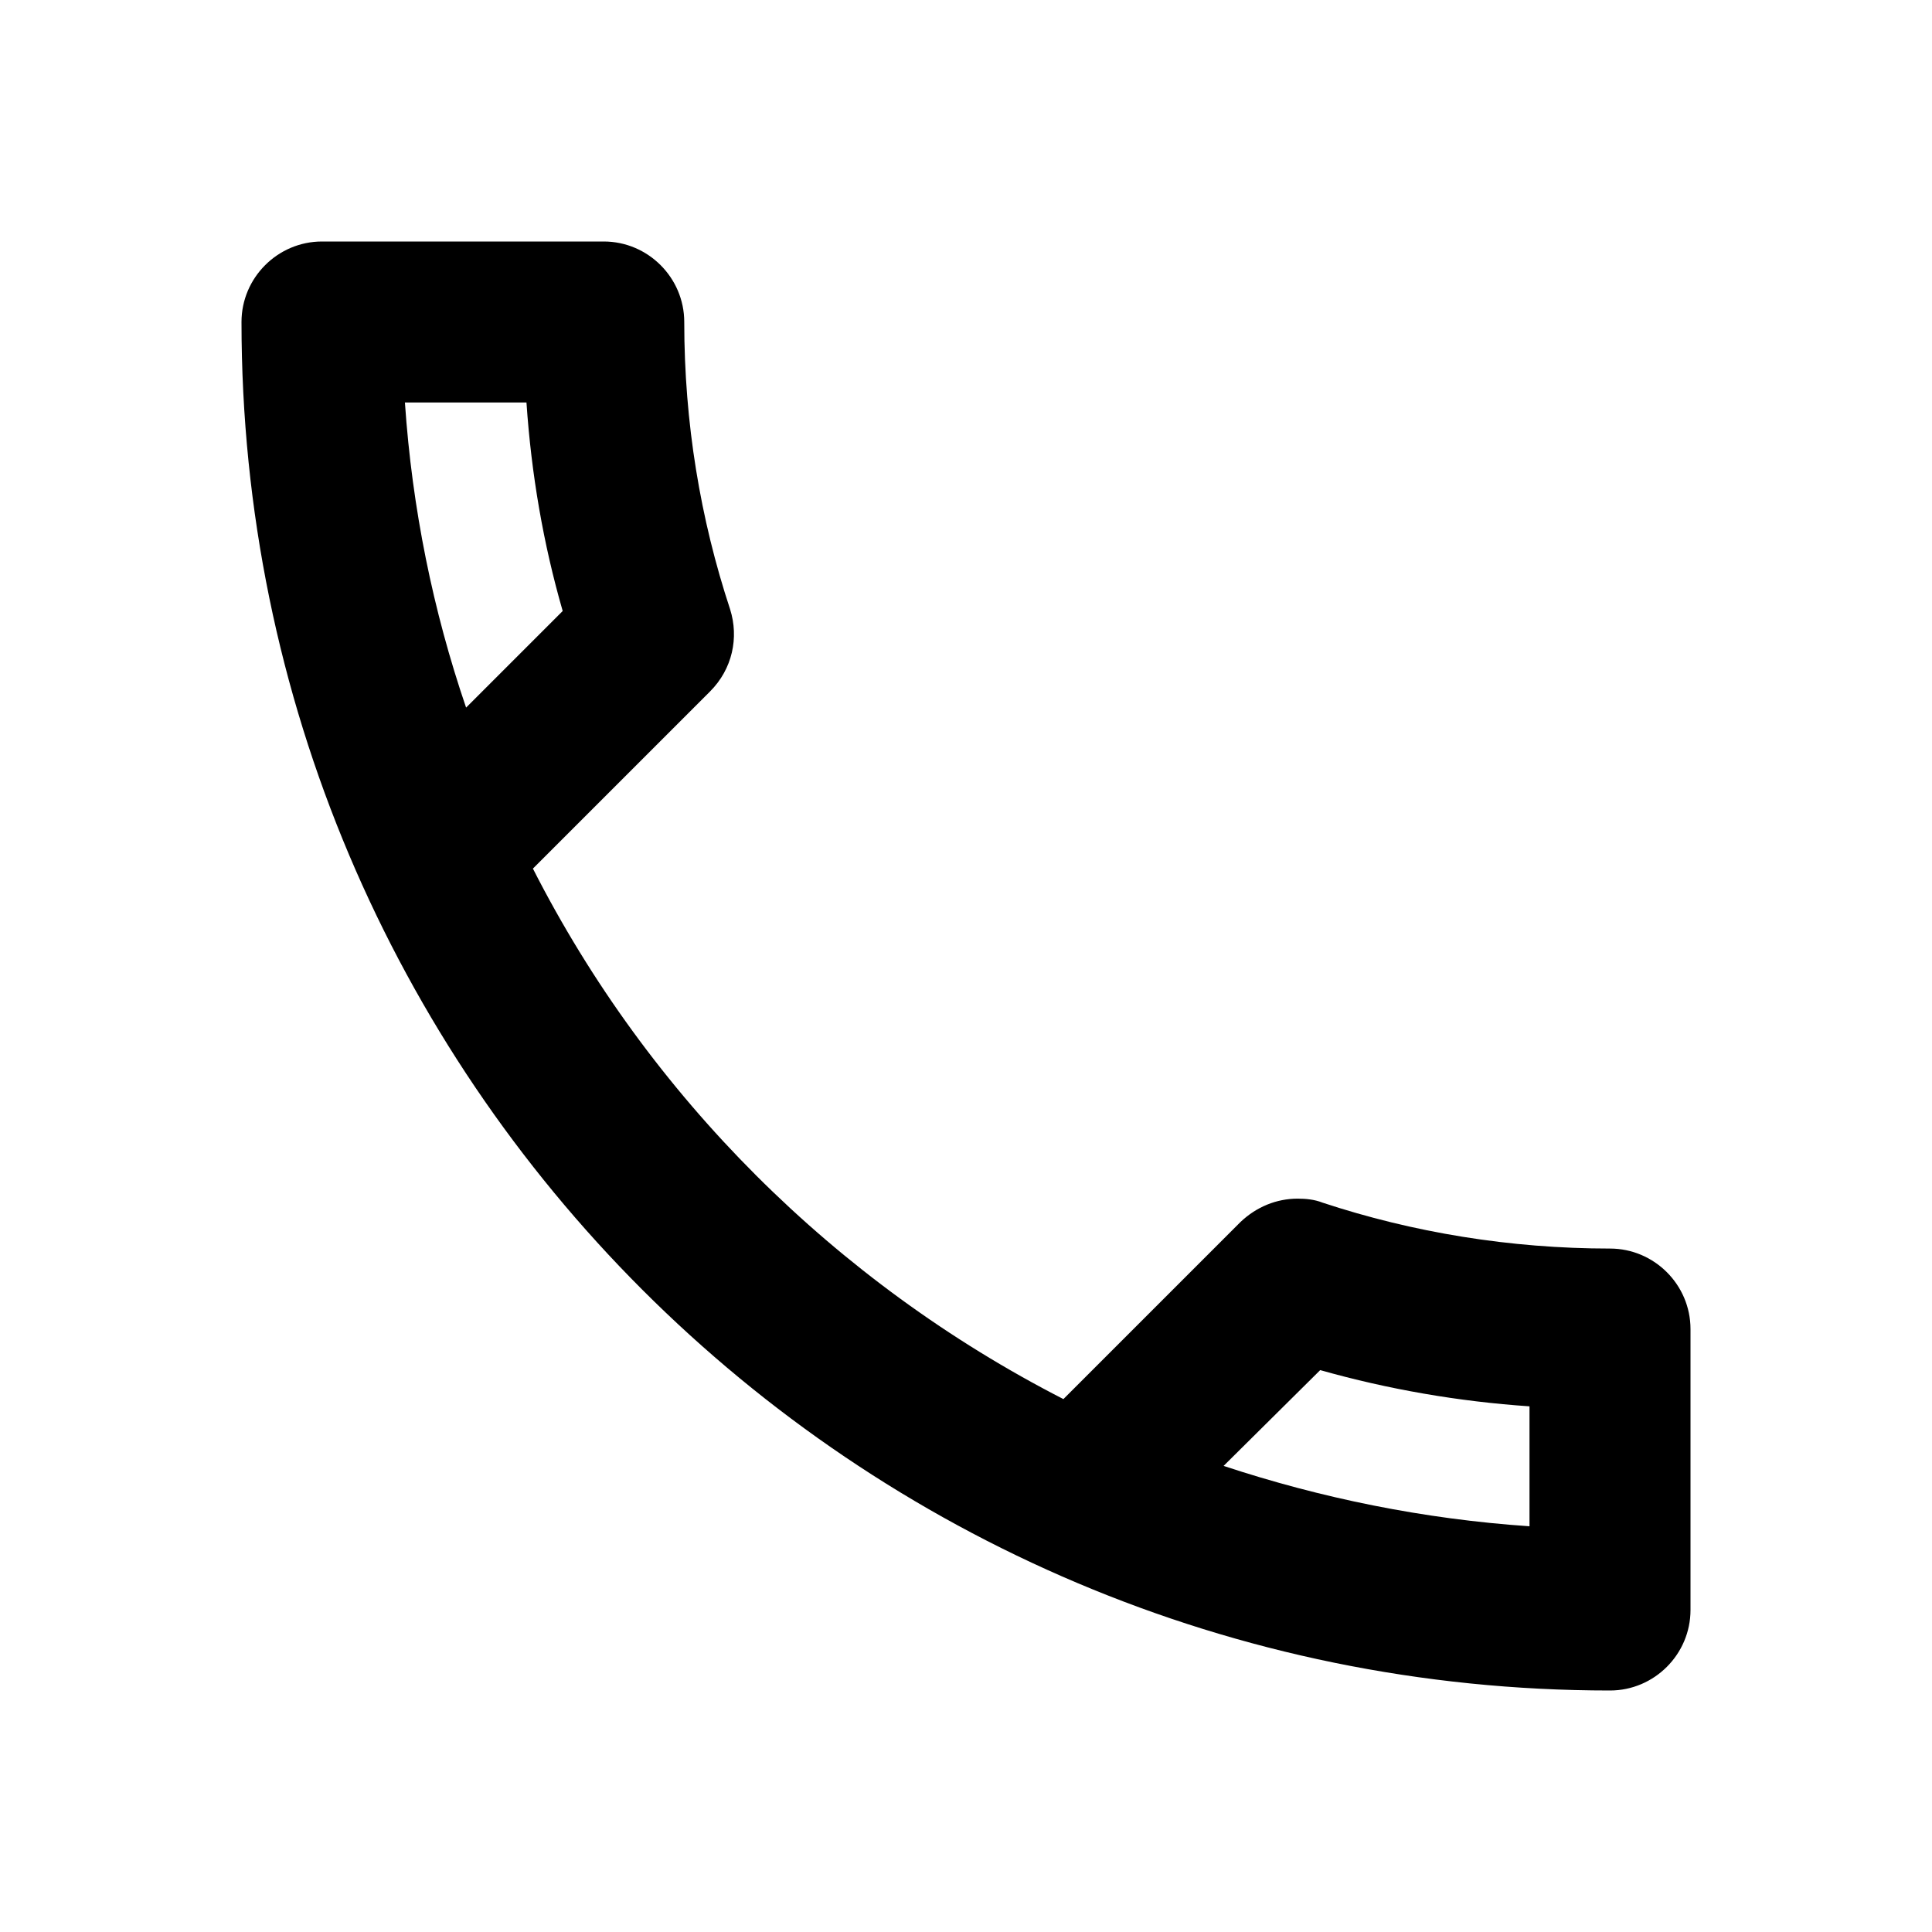
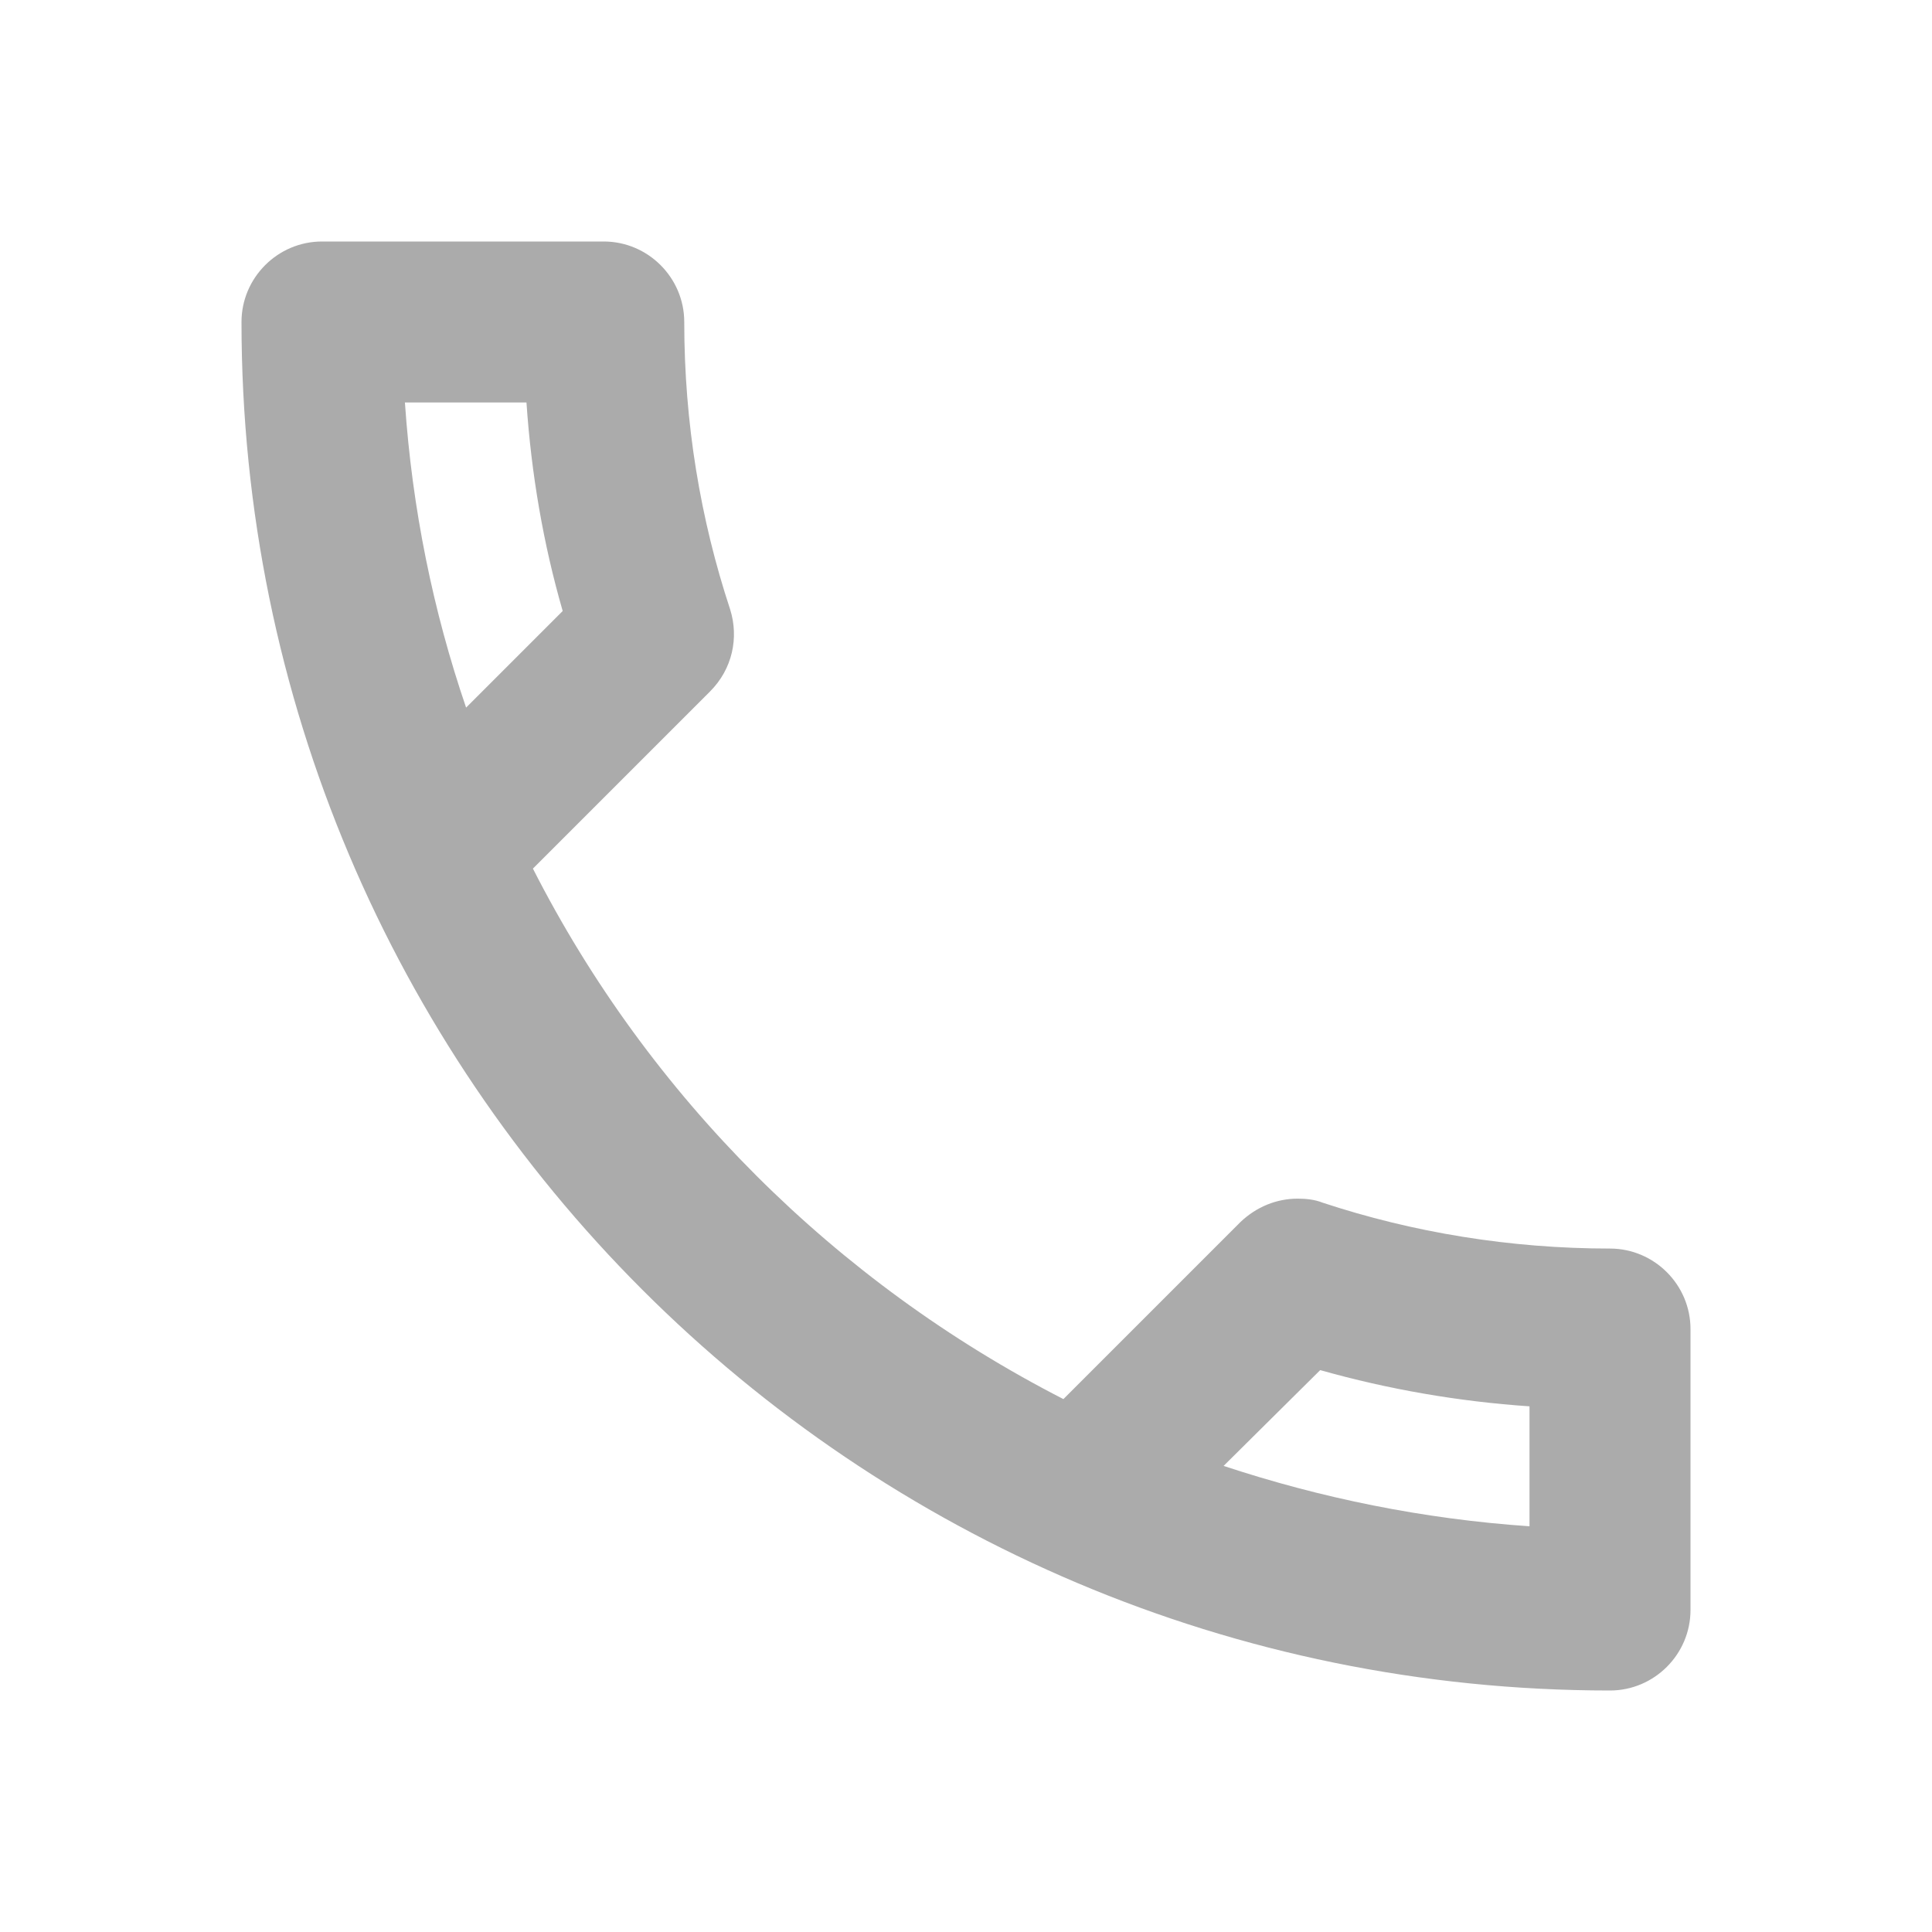
- <svg xmlns="http://www.w3.org/2000/svg" height="24px" viewBox="0 0 24 24" width="24px" fill="#000000">
+ <svg xmlns="http://www.w3.org/2000/svg" height="24px" viewBox="0 0 24 24" width="24px" fill="#ababab">
  <path d="M0 0h24v24H0V0z" fill="none" />
  <path d="M6.54 5c.06.89.21 1.76.45 2.59l-1.2 1.2c-.41-1.2-.67-2.47-.76-3.79h1.51m9.86 12.02c.85.24 1.72.39 2.6.45v1.49c-1.32-.09-2.59-.35-3.8-.75l1.2-1.19M7.5 3H4c-.55 0-1 .45-1 1 0 9.39 7.61 17 17 17 .55 0 1-.45 1-1v-3.49c0-.55-.45-1-1-1-1.24 0-2.45-.2-3.57-.57-.1-.04-.21-.05-.31-.05-.26 0-.51.1-.71.29l-2.2 2.2c-2.83-1.45-5.15-3.76-6.59-6.59l2.2-2.2c.28-.28.36-.67.25-1.02C8.7 6.45 8.5 5.25 8.5 4c0-.55-.45-1-1-1z" />
</svg>
